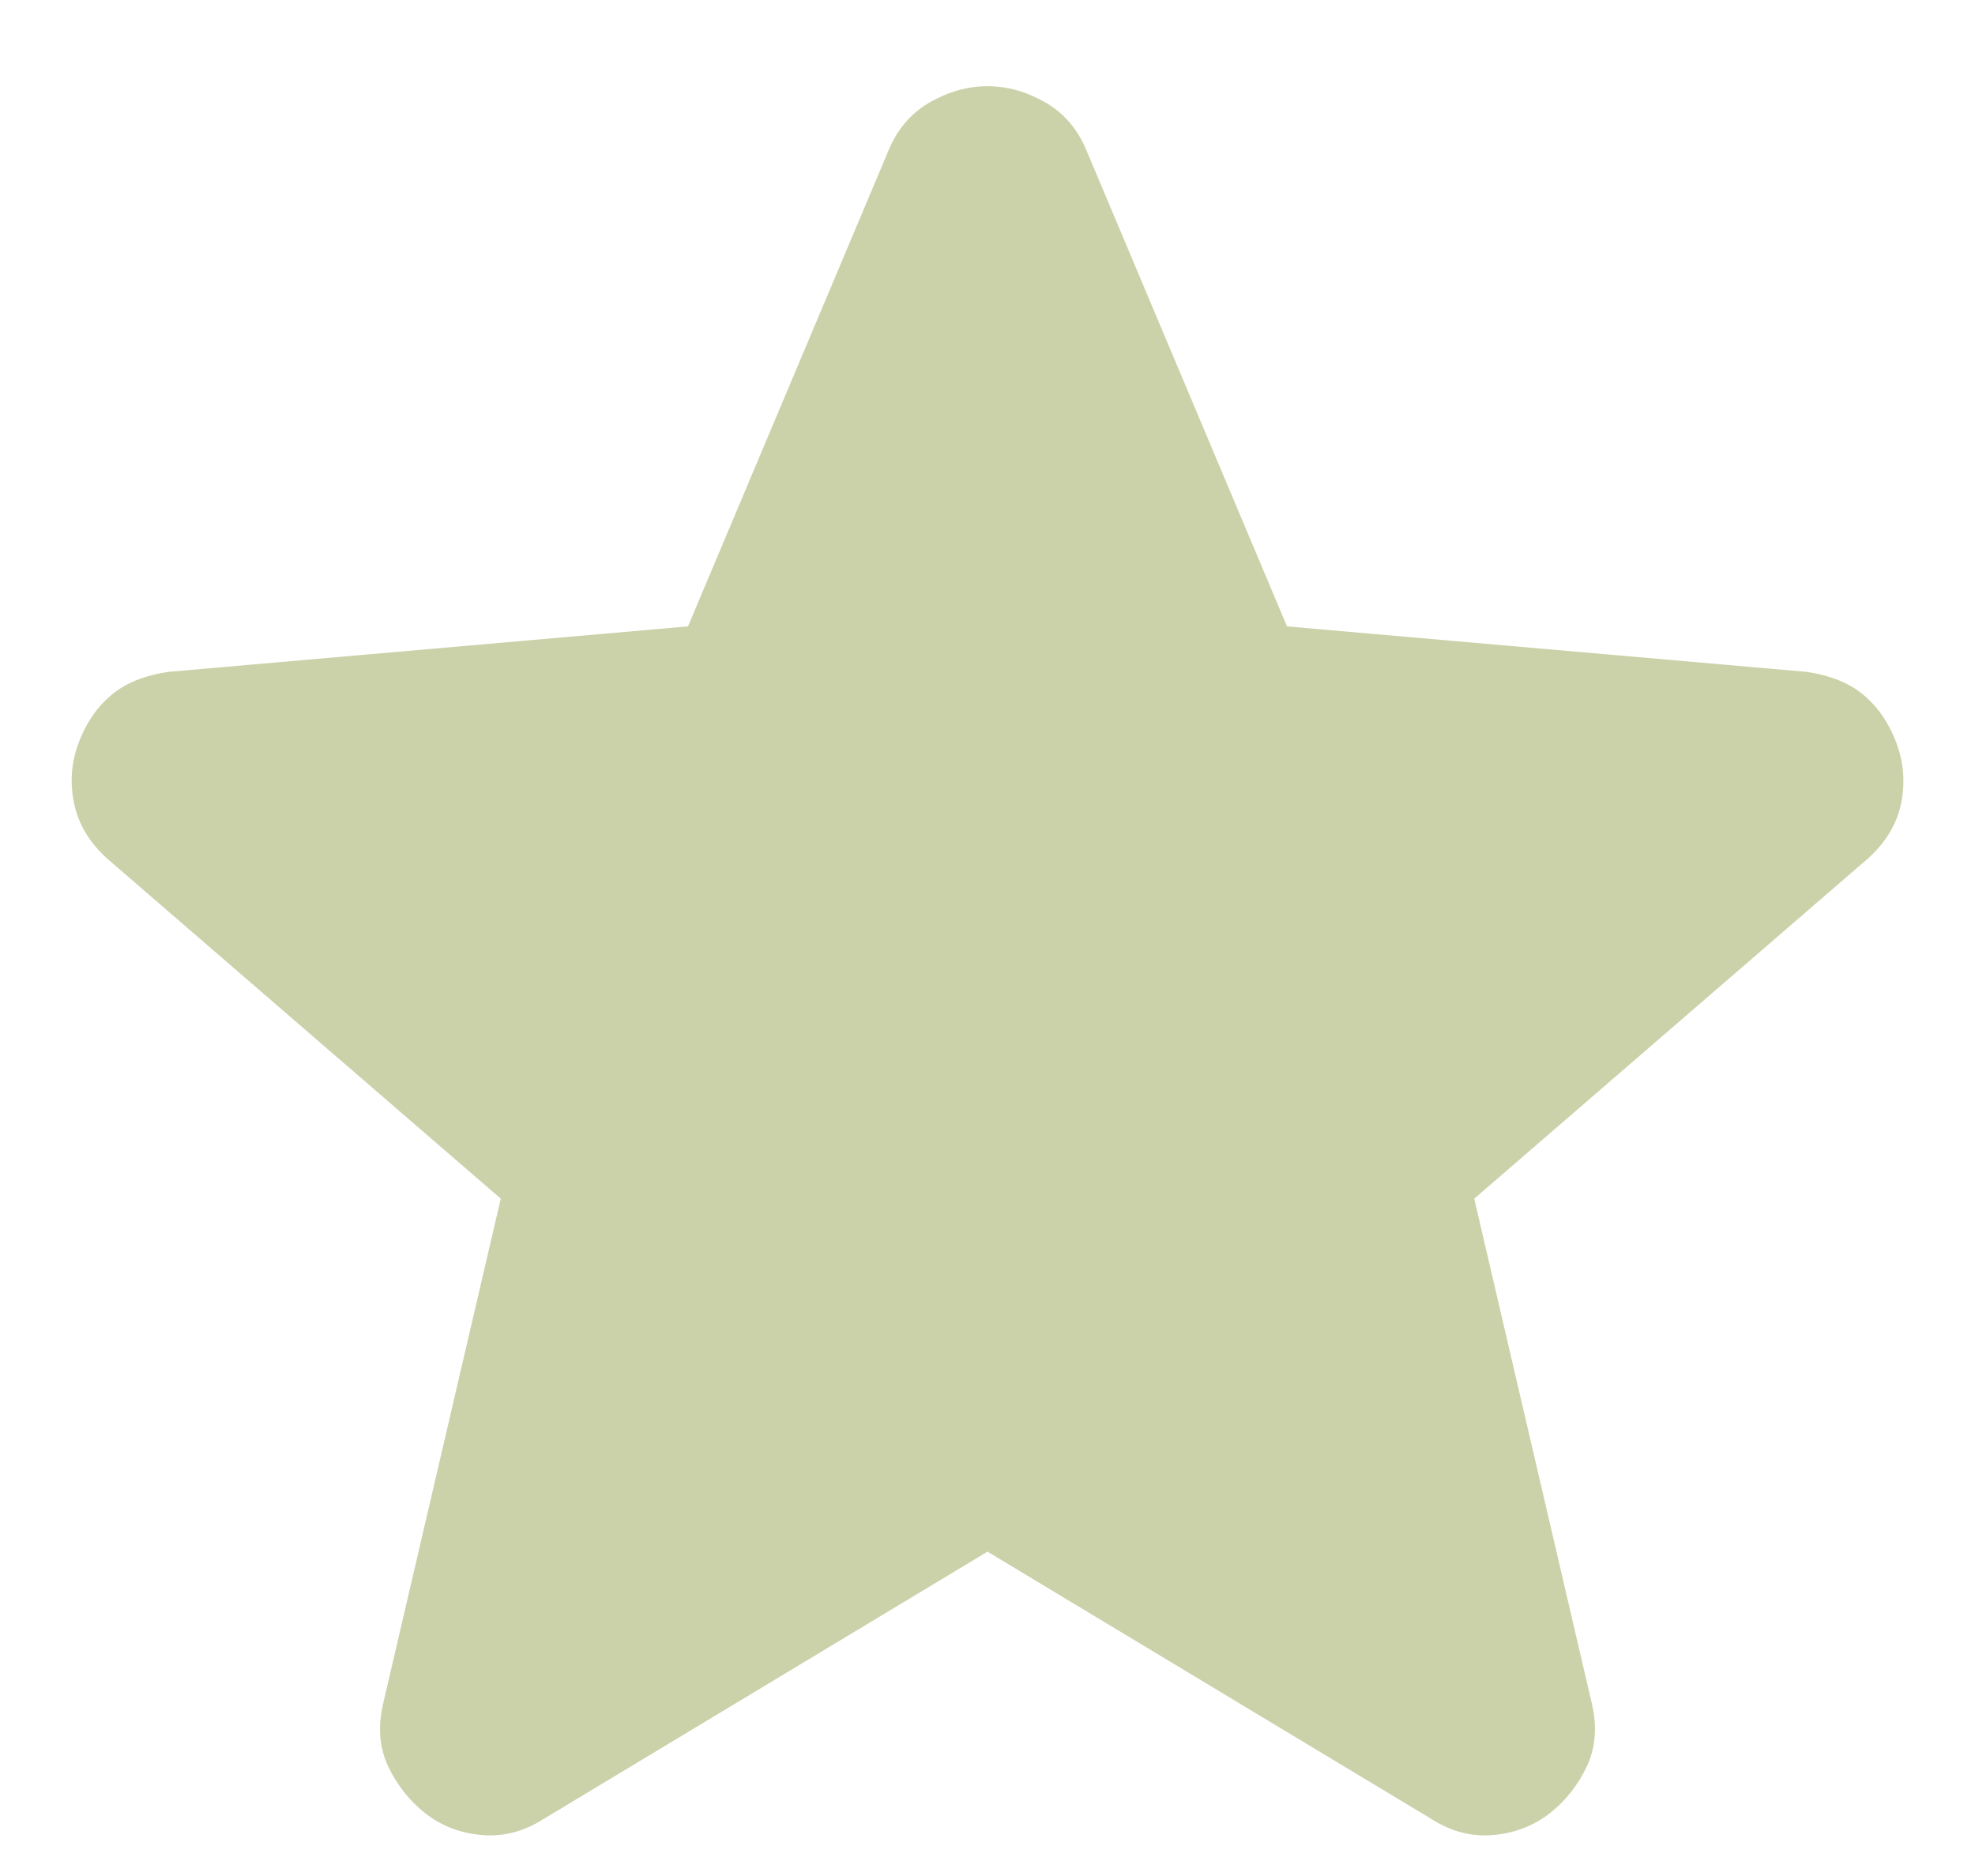
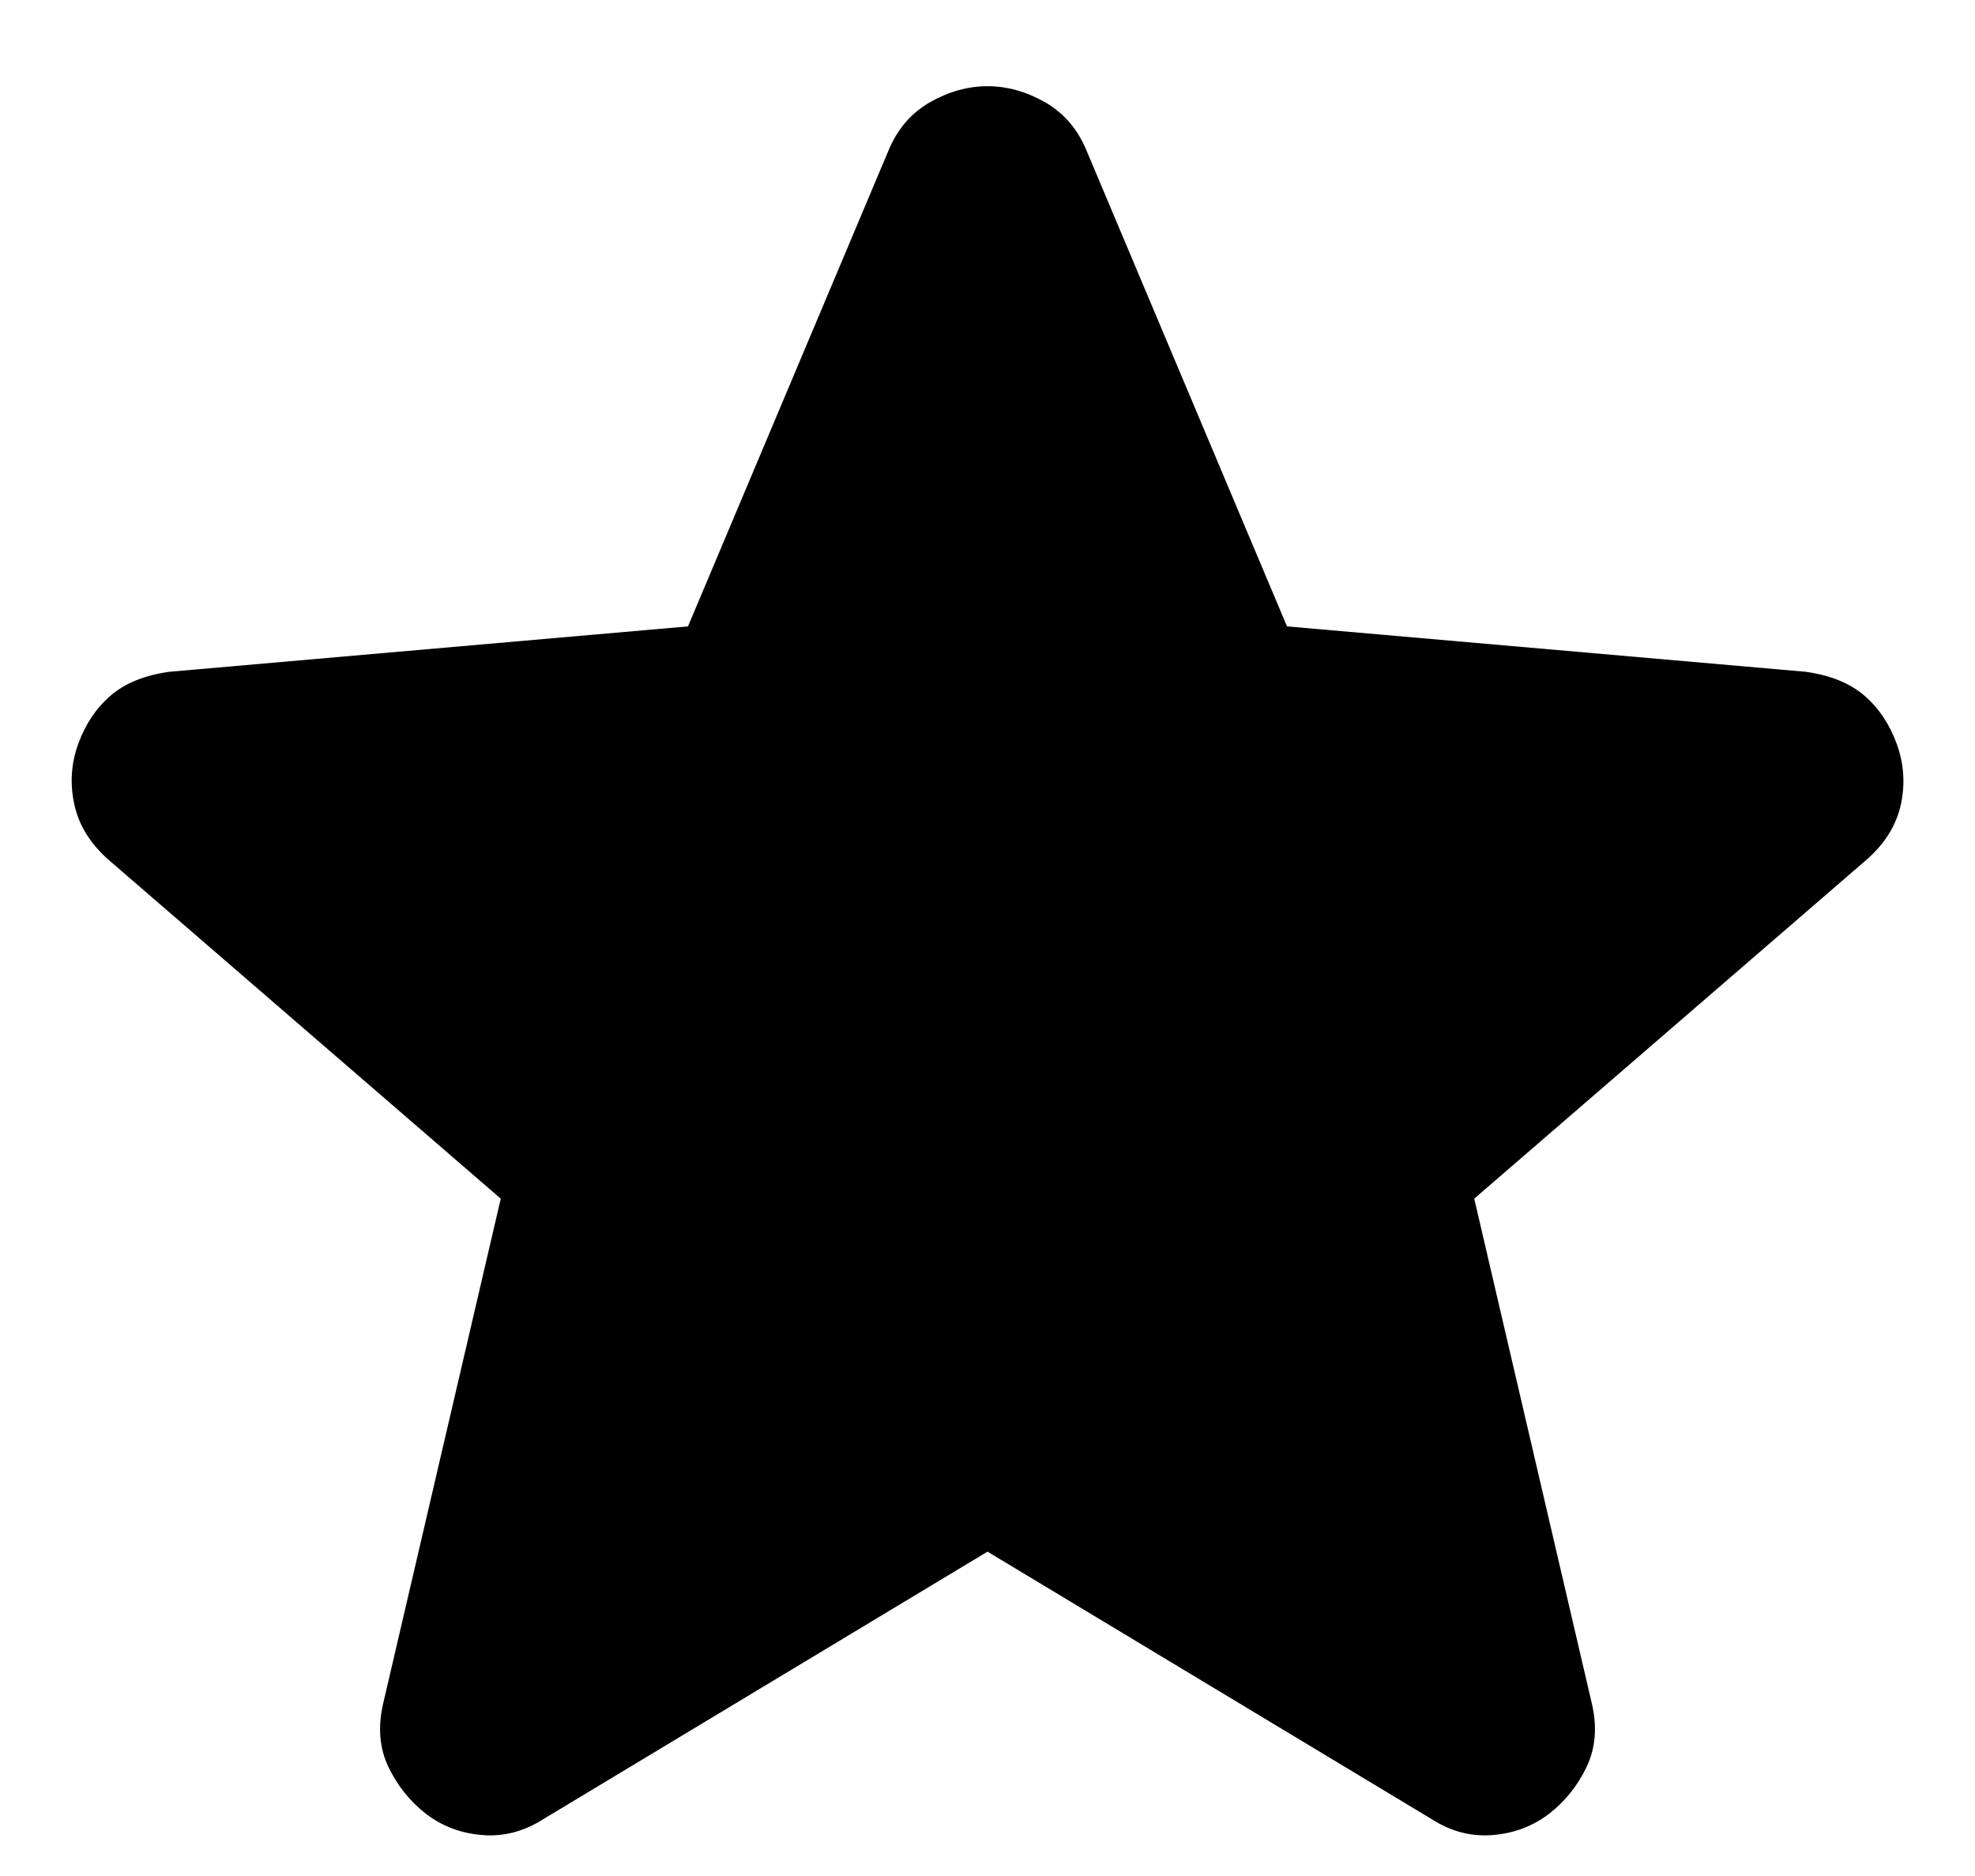
- <svg xmlns="http://www.w3.org/2000/svg" viewBox="0 0 20 19" fill="none">
-   <path d="M10 15.715L5.504 18.423C5.306 18.549 5.098 18.604 4.881 18.585C4.665 18.567 4.475 18.495 4.312 18.369C4.15 18.242 4.024 18.084 3.933 17.895C3.843 17.706 3.825 17.494 3.879 17.258L5.071 12.14L1.09 8.7C0.909 8.537 0.796 8.352 0.752 8.144C0.707 7.936 0.72 7.733 0.792 7.535C0.863 7.338 0.971 7.175 1.117 7.048C1.262 6.921 1.46 6.84 1.712 6.804L6.967 6.344L8.998 1.523C9.088 1.306 9.228 1.144 9.418 1.035C9.608 0.927 9.802 0.873 10 0.873C10.198 0.873 10.392 0.927 10.582 1.035C10.772 1.144 10.912 1.306 11.002 1.523L13.033 6.344L18.288 6.804C18.54 6.84 18.739 6.922 18.883 7.048C19.028 7.174 19.136 7.337 19.208 7.535C19.28 7.734 19.294 7.937 19.25 8.145C19.205 8.353 19.092 8.538 18.91 8.7L14.929 12.14L16.121 17.258C16.175 17.493 16.157 17.705 16.067 17.895C15.976 18.085 15.85 18.243 15.688 18.369C15.525 18.494 15.335 18.567 15.119 18.585C14.902 18.604 14.694 18.55 14.496 18.423L10 15.715Z" fill="#CBD2A9" />
+ <svg xmlns="http://www.w3.org/2000/svg" viewBox="0 0 20 19" fill="currentColor">
+   <path d="M10 15.715L5.504 18.423C5.306 18.549 5.098 18.604 4.881 18.585C4.665 18.567 4.475 18.495 4.312 18.369C4.15 18.242 4.024 18.084 3.933 17.895C3.843 17.706 3.825 17.494 3.879 17.258L5.071 12.14L1.09 8.7C0.909 8.537 0.796 8.352 0.752 8.144C0.707 7.936 0.72 7.733 0.792 7.535C0.863 7.338 0.971 7.175 1.117 7.048C1.262 6.921 1.46 6.84 1.712 6.804L6.967 6.344L8.998 1.523C9.088 1.306 9.228 1.144 9.418 1.035C9.608 0.927 9.802 0.873 10 0.873C10.198 0.873 10.392 0.927 10.582 1.035C10.772 1.144 10.912 1.306 11.002 1.523L13.033 6.344L18.288 6.804C18.54 6.84 18.739 6.922 18.883 7.048C19.028 7.174 19.136 7.337 19.208 7.535C19.28 7.734 19.294 7.937 19.25 8.145C19.205 8.353 19.092 8.538 18.91 8.7L14.929 12.14L16.121 17.258C16.175 17.493 16.157 17.705 16.067 17.895C15.976 18.085 15.85 18.243 15.688 18.369C15.525 18.494 15.335 18.567 15.119 18.585C14.902 18.604 14.694 18.55 14.496 18.423L10 15.715Z" />
</svg>
